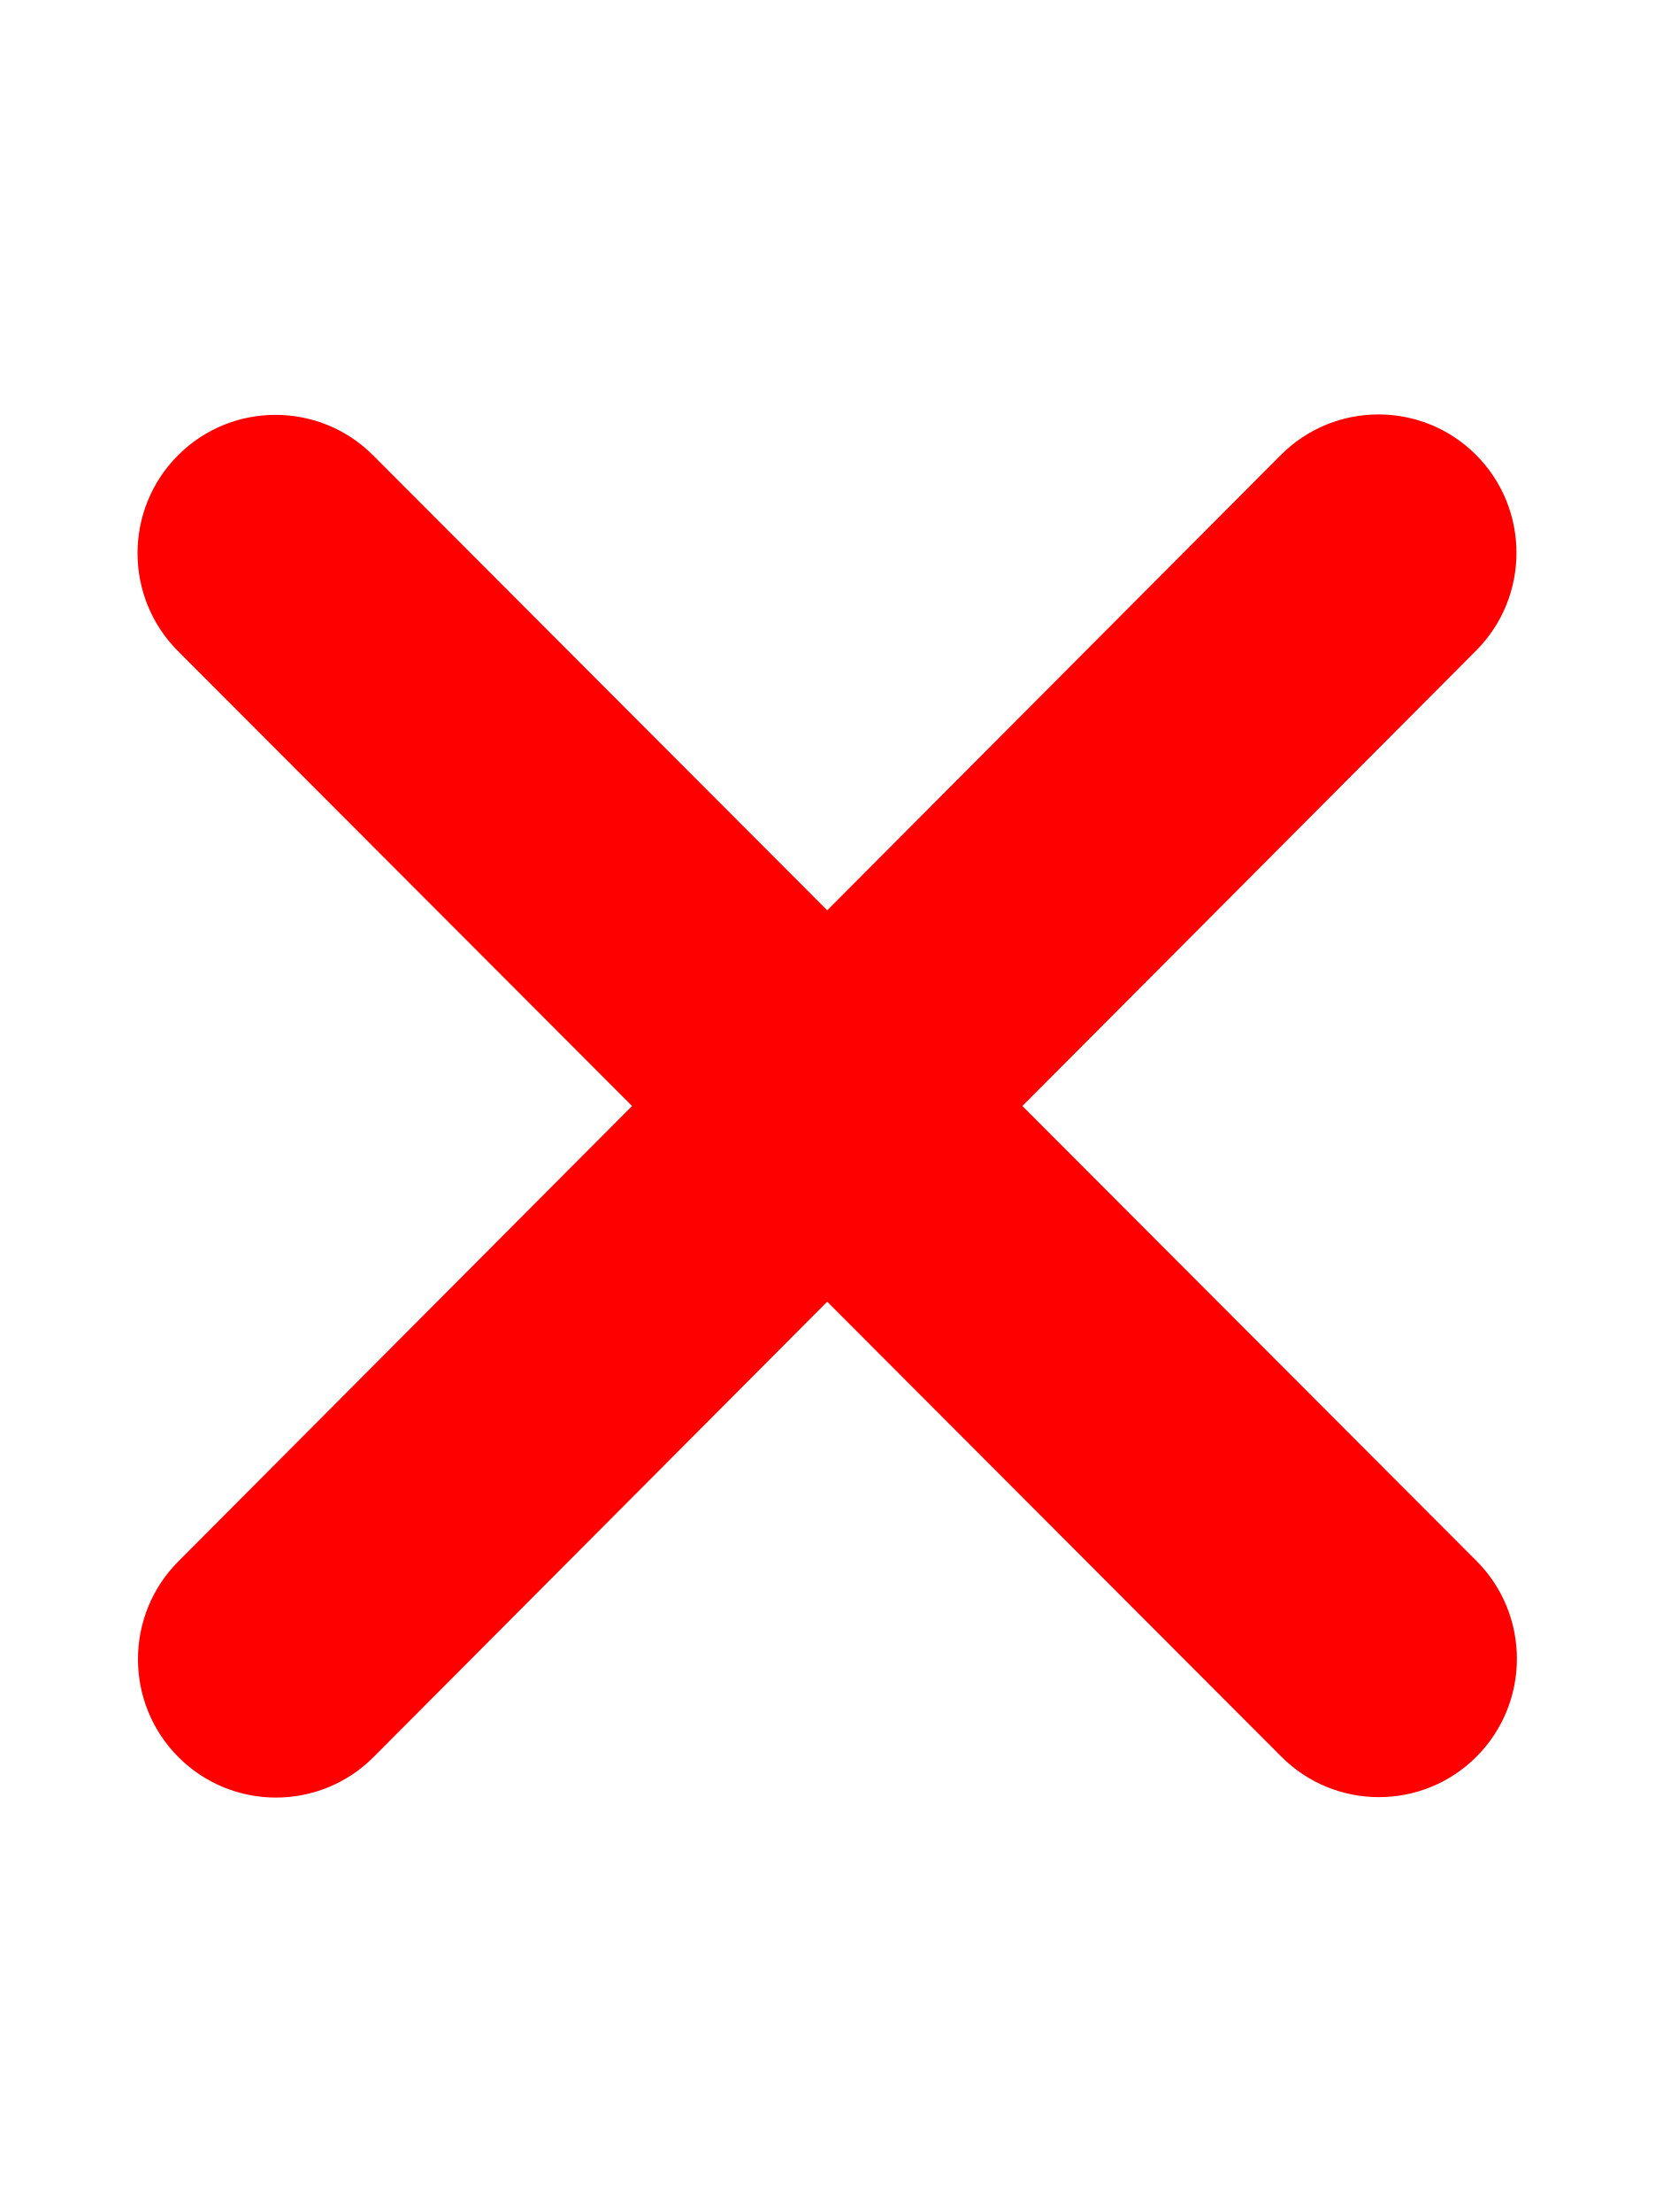
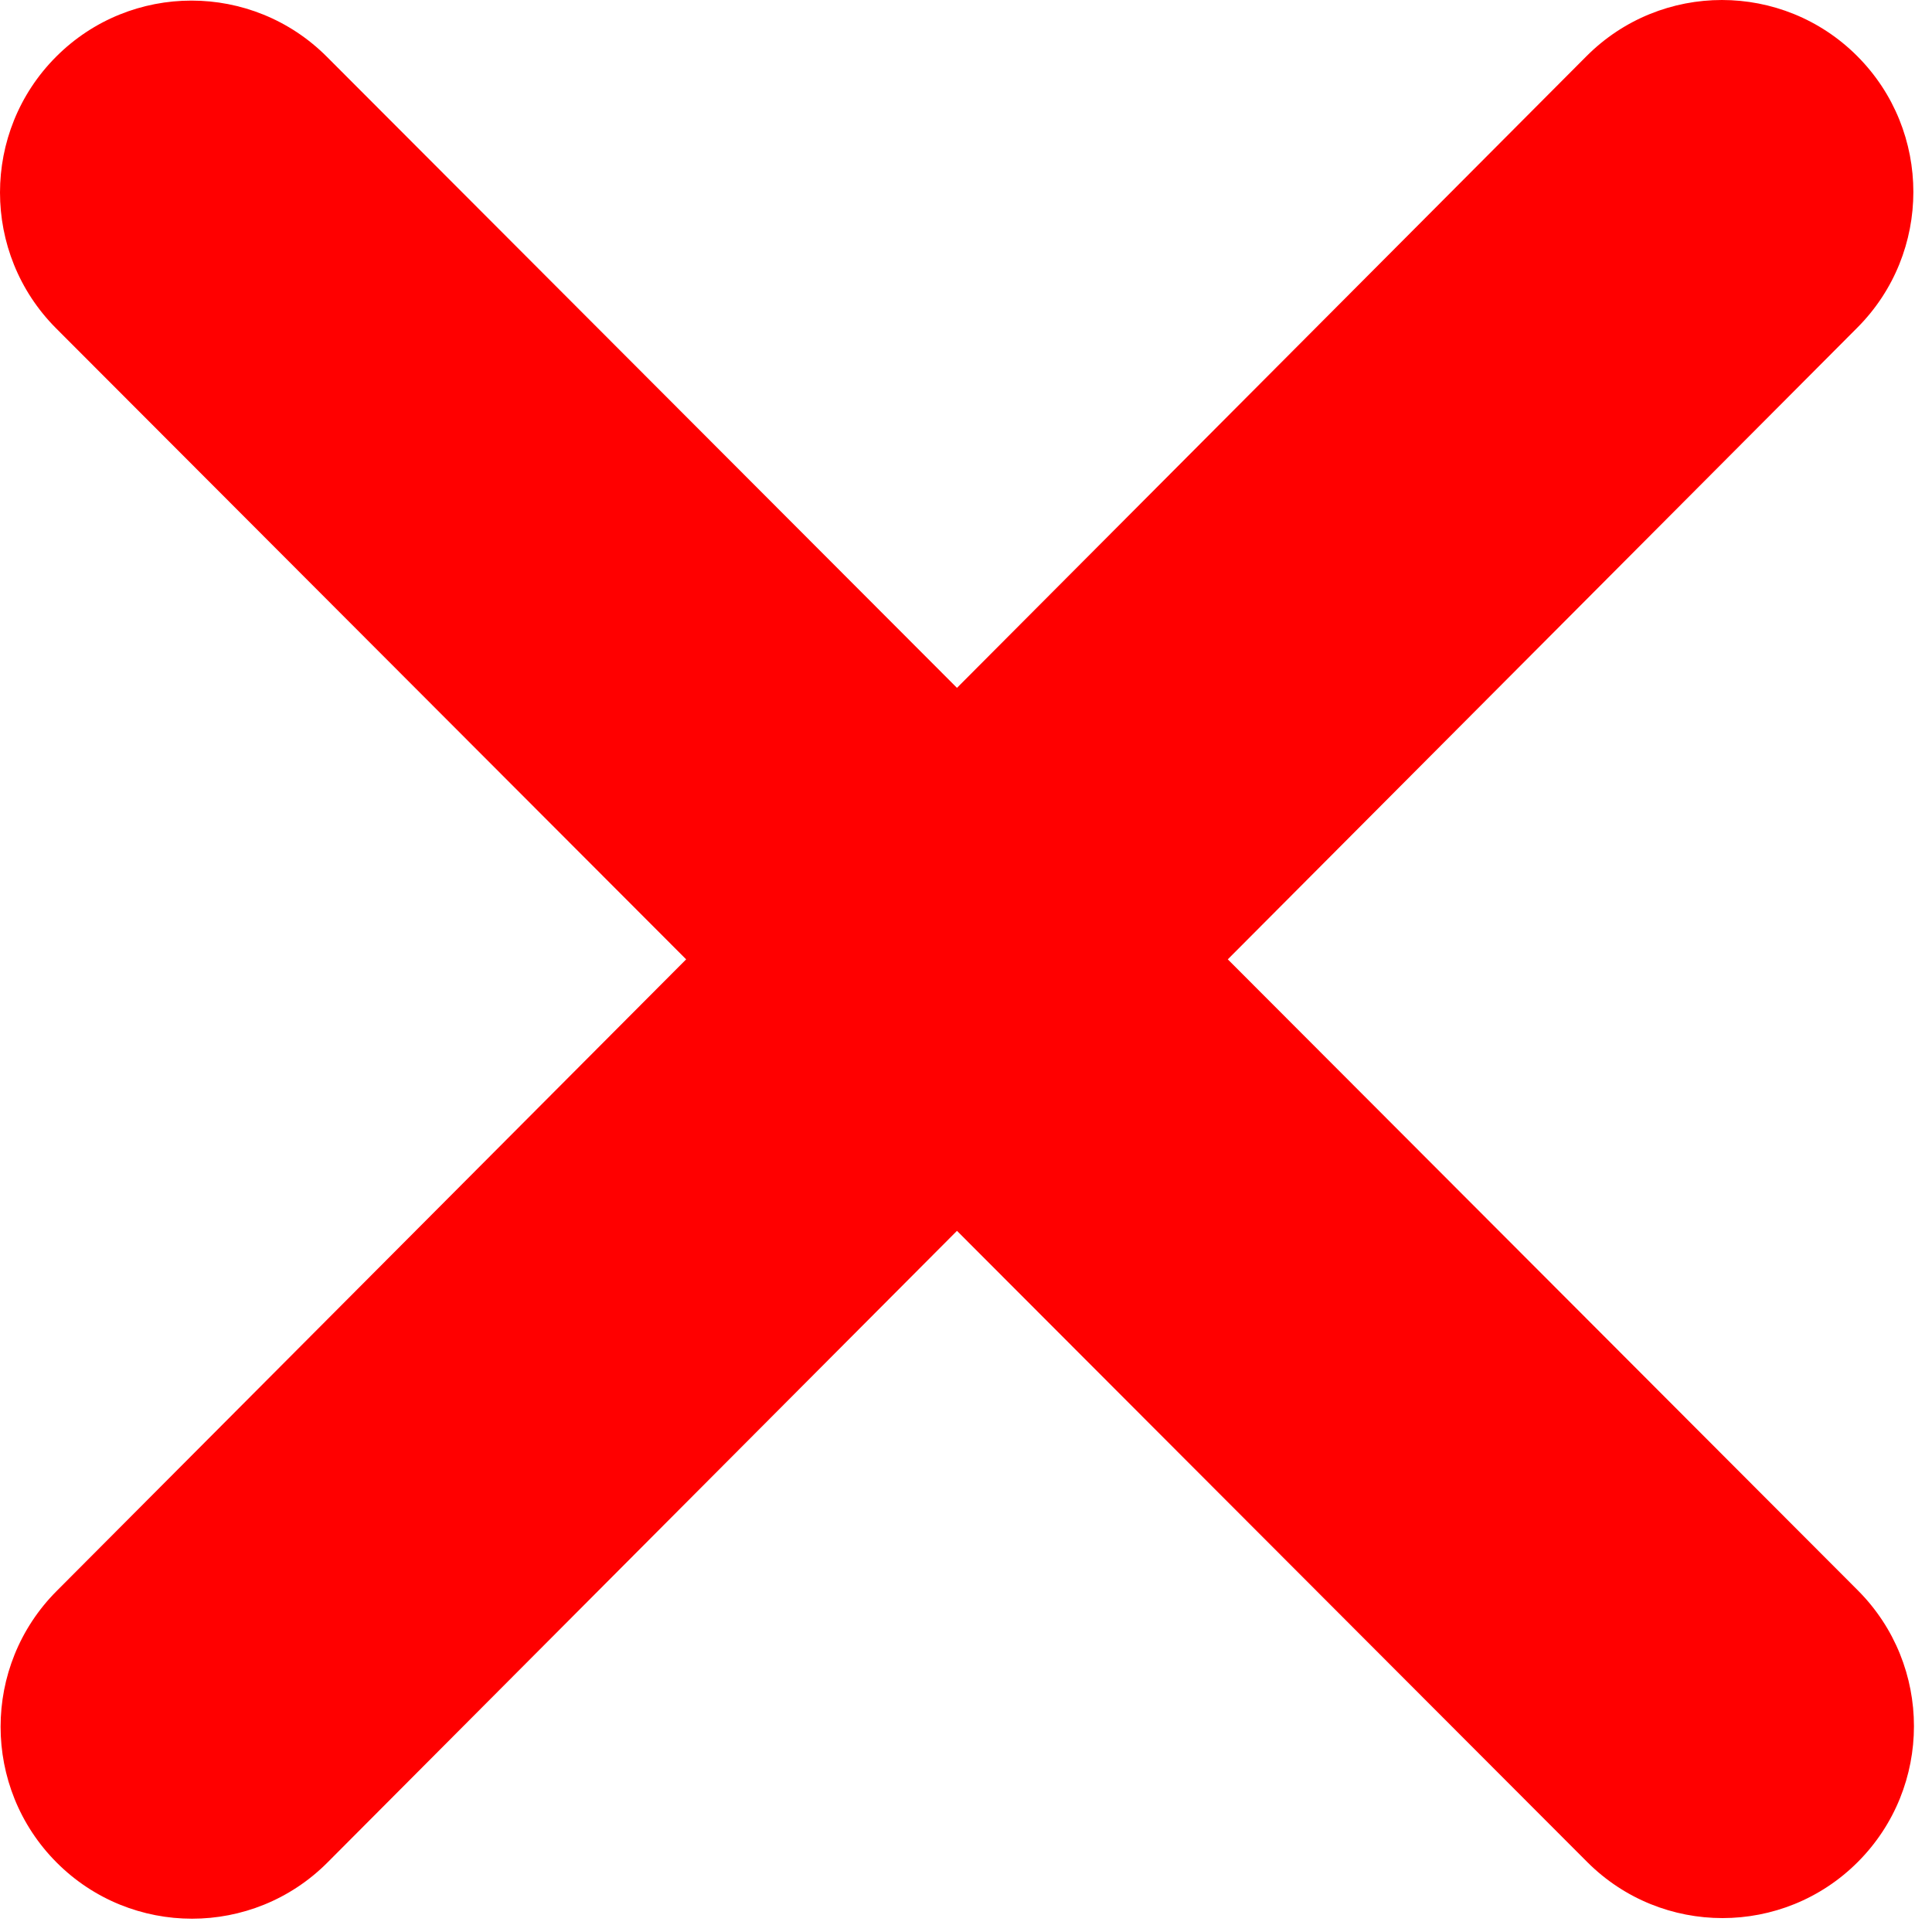
- <svg xmlns="http://www.w3.org/2000/svg" width="101" height="135" viewBox="0 0 101 135" fill="none">
-   <path d="M90.111 39.709C93.399 36.413 93.399 31.061 90.111 27.765C86.823 24.469 81.484 24.469 78.196 27.765L50.5 55.556L22.778 27.791C19.49 24.495 14.151 24.495 10.863 27.791C7.575 31.087 7.575 36.44 10.863 39.735L38.585 67.5L10.889 95.291C7.601 98.587 7.601 103.939 10.889 107.235C14.177 110.531 19.516 110.531 22.804 107.235L50.5 79.444L78.222 107.209C81.51 110.505 86.85 110.505 90.137 107.209C93.425 103.913 93.425 98.561 90.137 95.265L62.415 67.5L90.111 39.709Z" fill="#FF0000" />
+ <svg xmlns="http://www.w3.org/2000/svg" width="85" height="85" viewBox="0 0 85 85" fill="none">
+   <path d="M81.714 14.416C85.002 11.12 85.002 5.768 81.714 2.472C78.426 -0.824 73.087 -0.824 69.799 2.472L42.103 30.263L14.381 2.498C11.093 -0.798 5.754 -0.798 2.466 2.498C-0.822 5.794 -0.822 11.147 2.466 14.443L30.188 42.207L2.492 69.998C-0.796 73.294 -0.796 78.647 2.492 81.943C5.78 85.239 11.119 85.239 14.407 81.943L42.103 54.152L69.826 81.916C73.113 85.212 78.453 85.212 81.74 81.916C85.028 78.62 85.028 73.268 81.74 69.972L54.018 42.207L81.714 14.416Z" fill="#FF0000" />
</svg>
